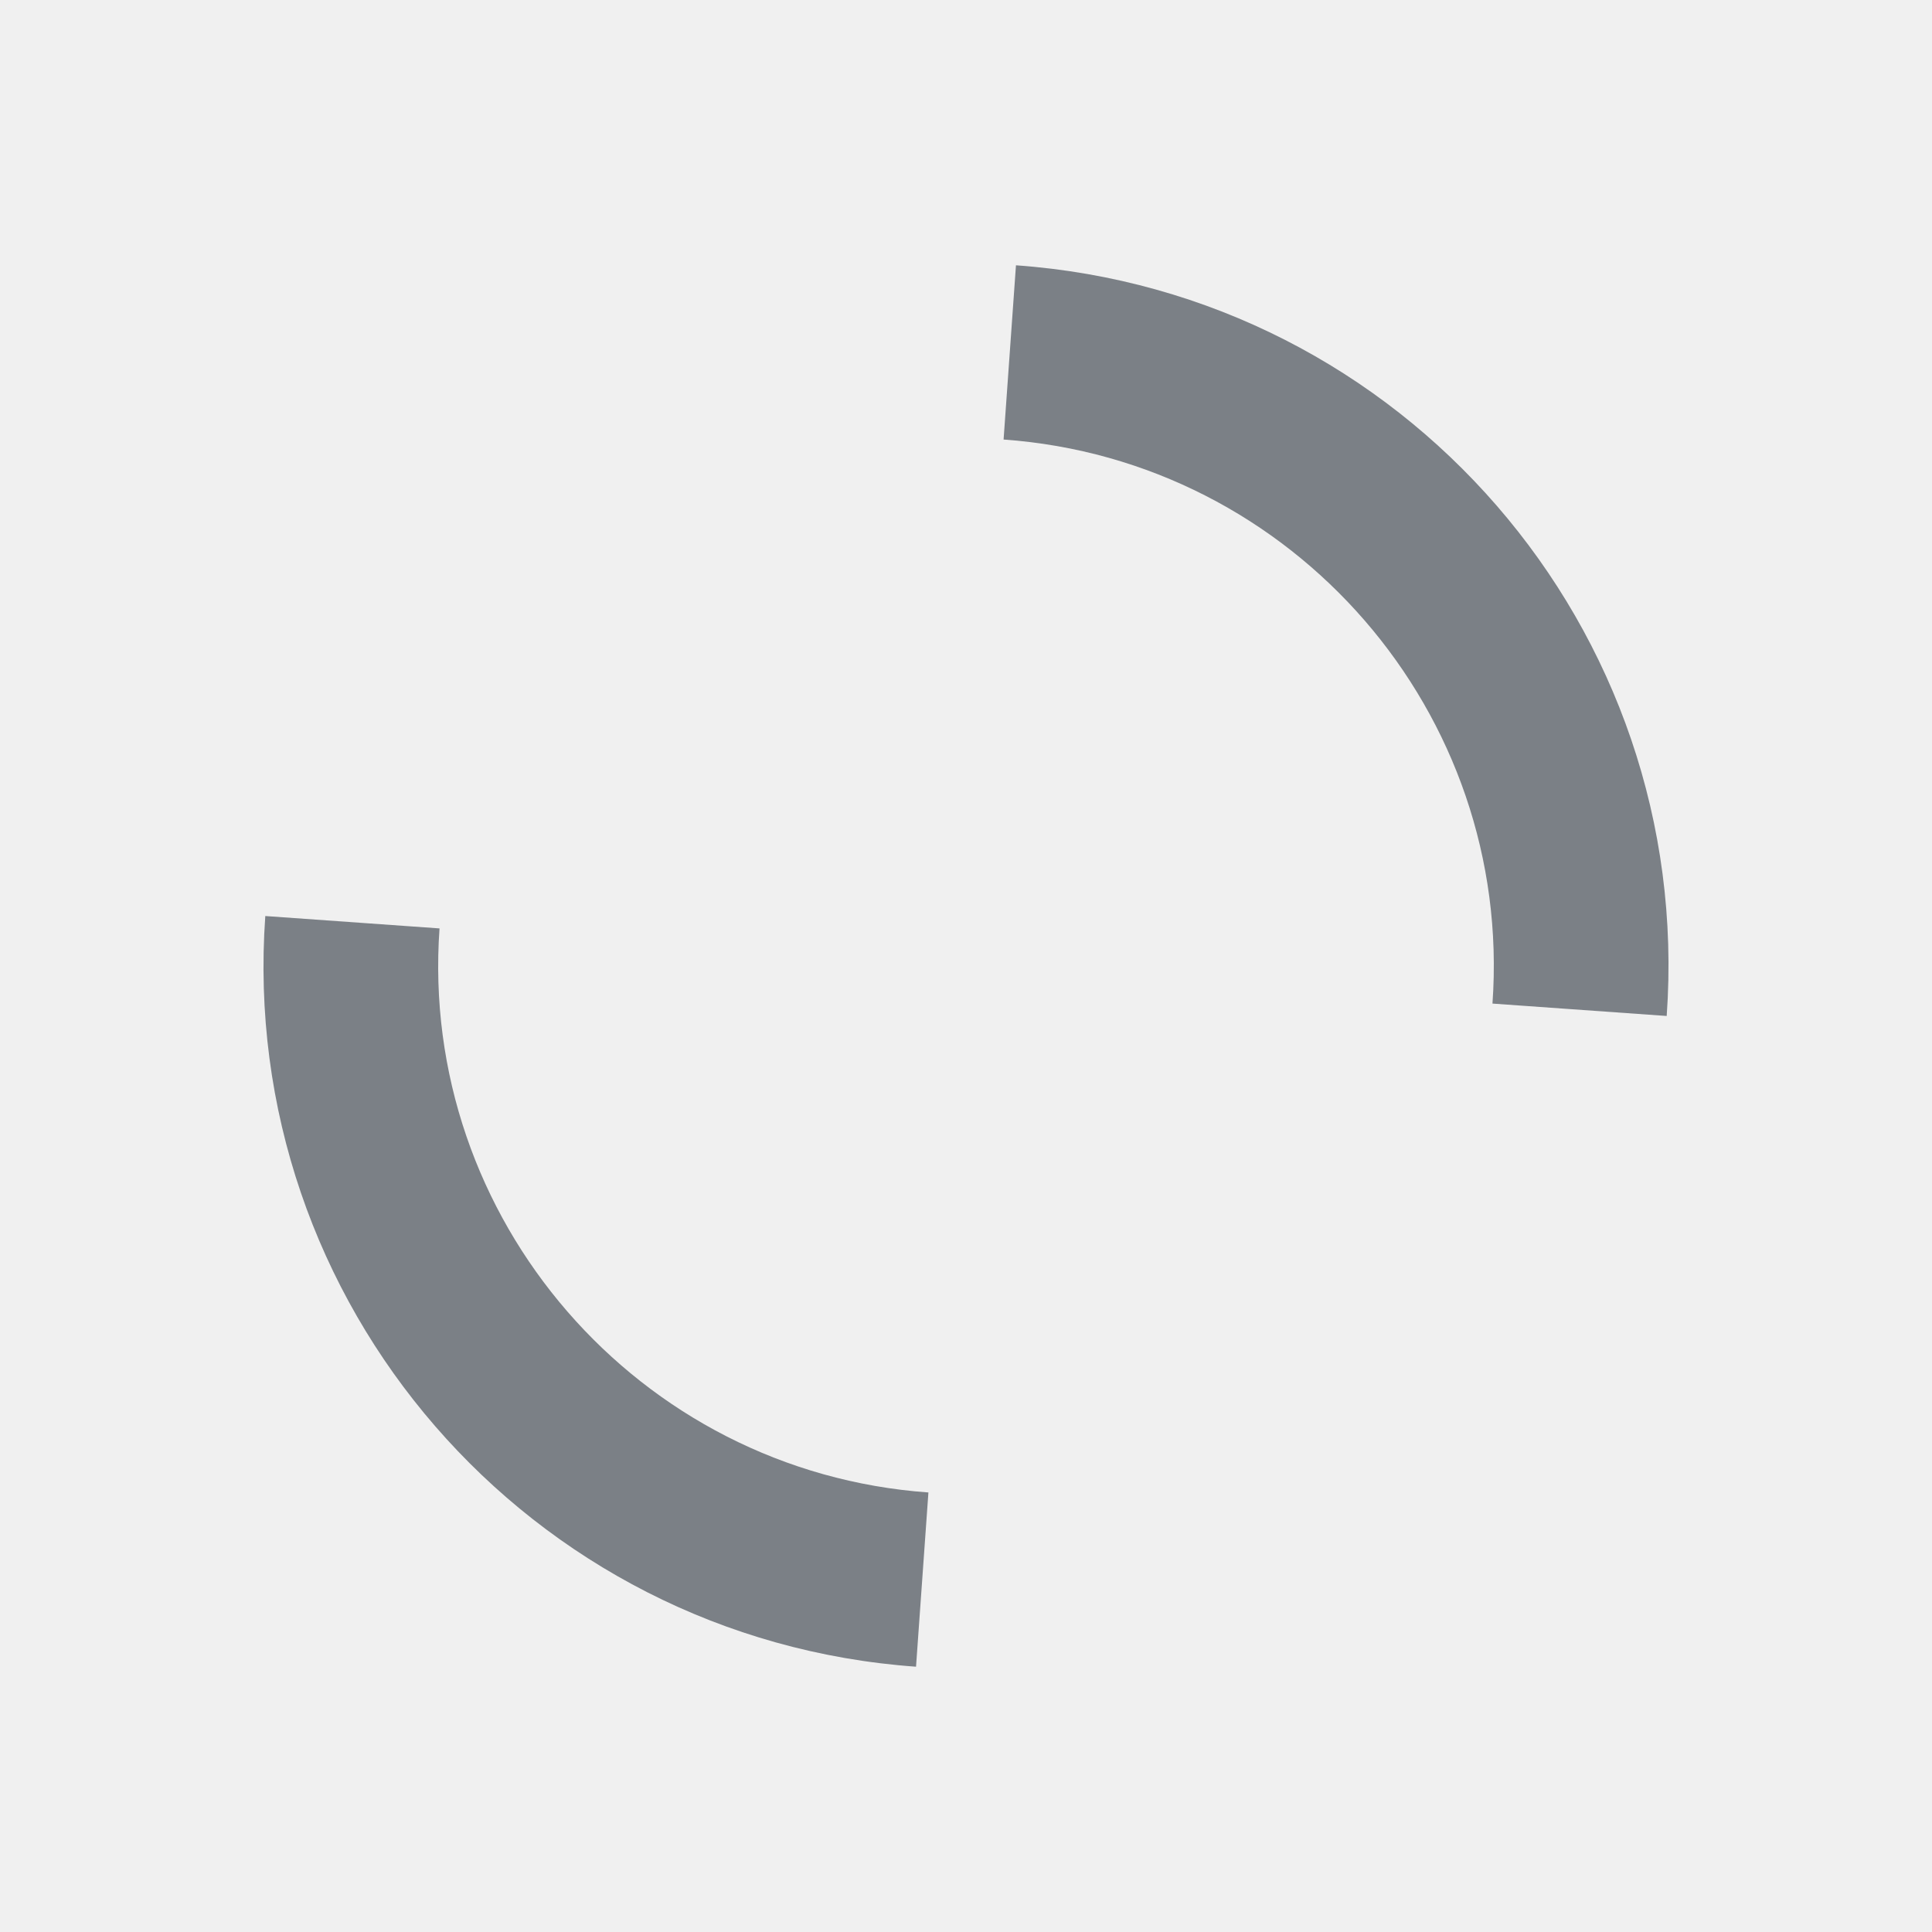
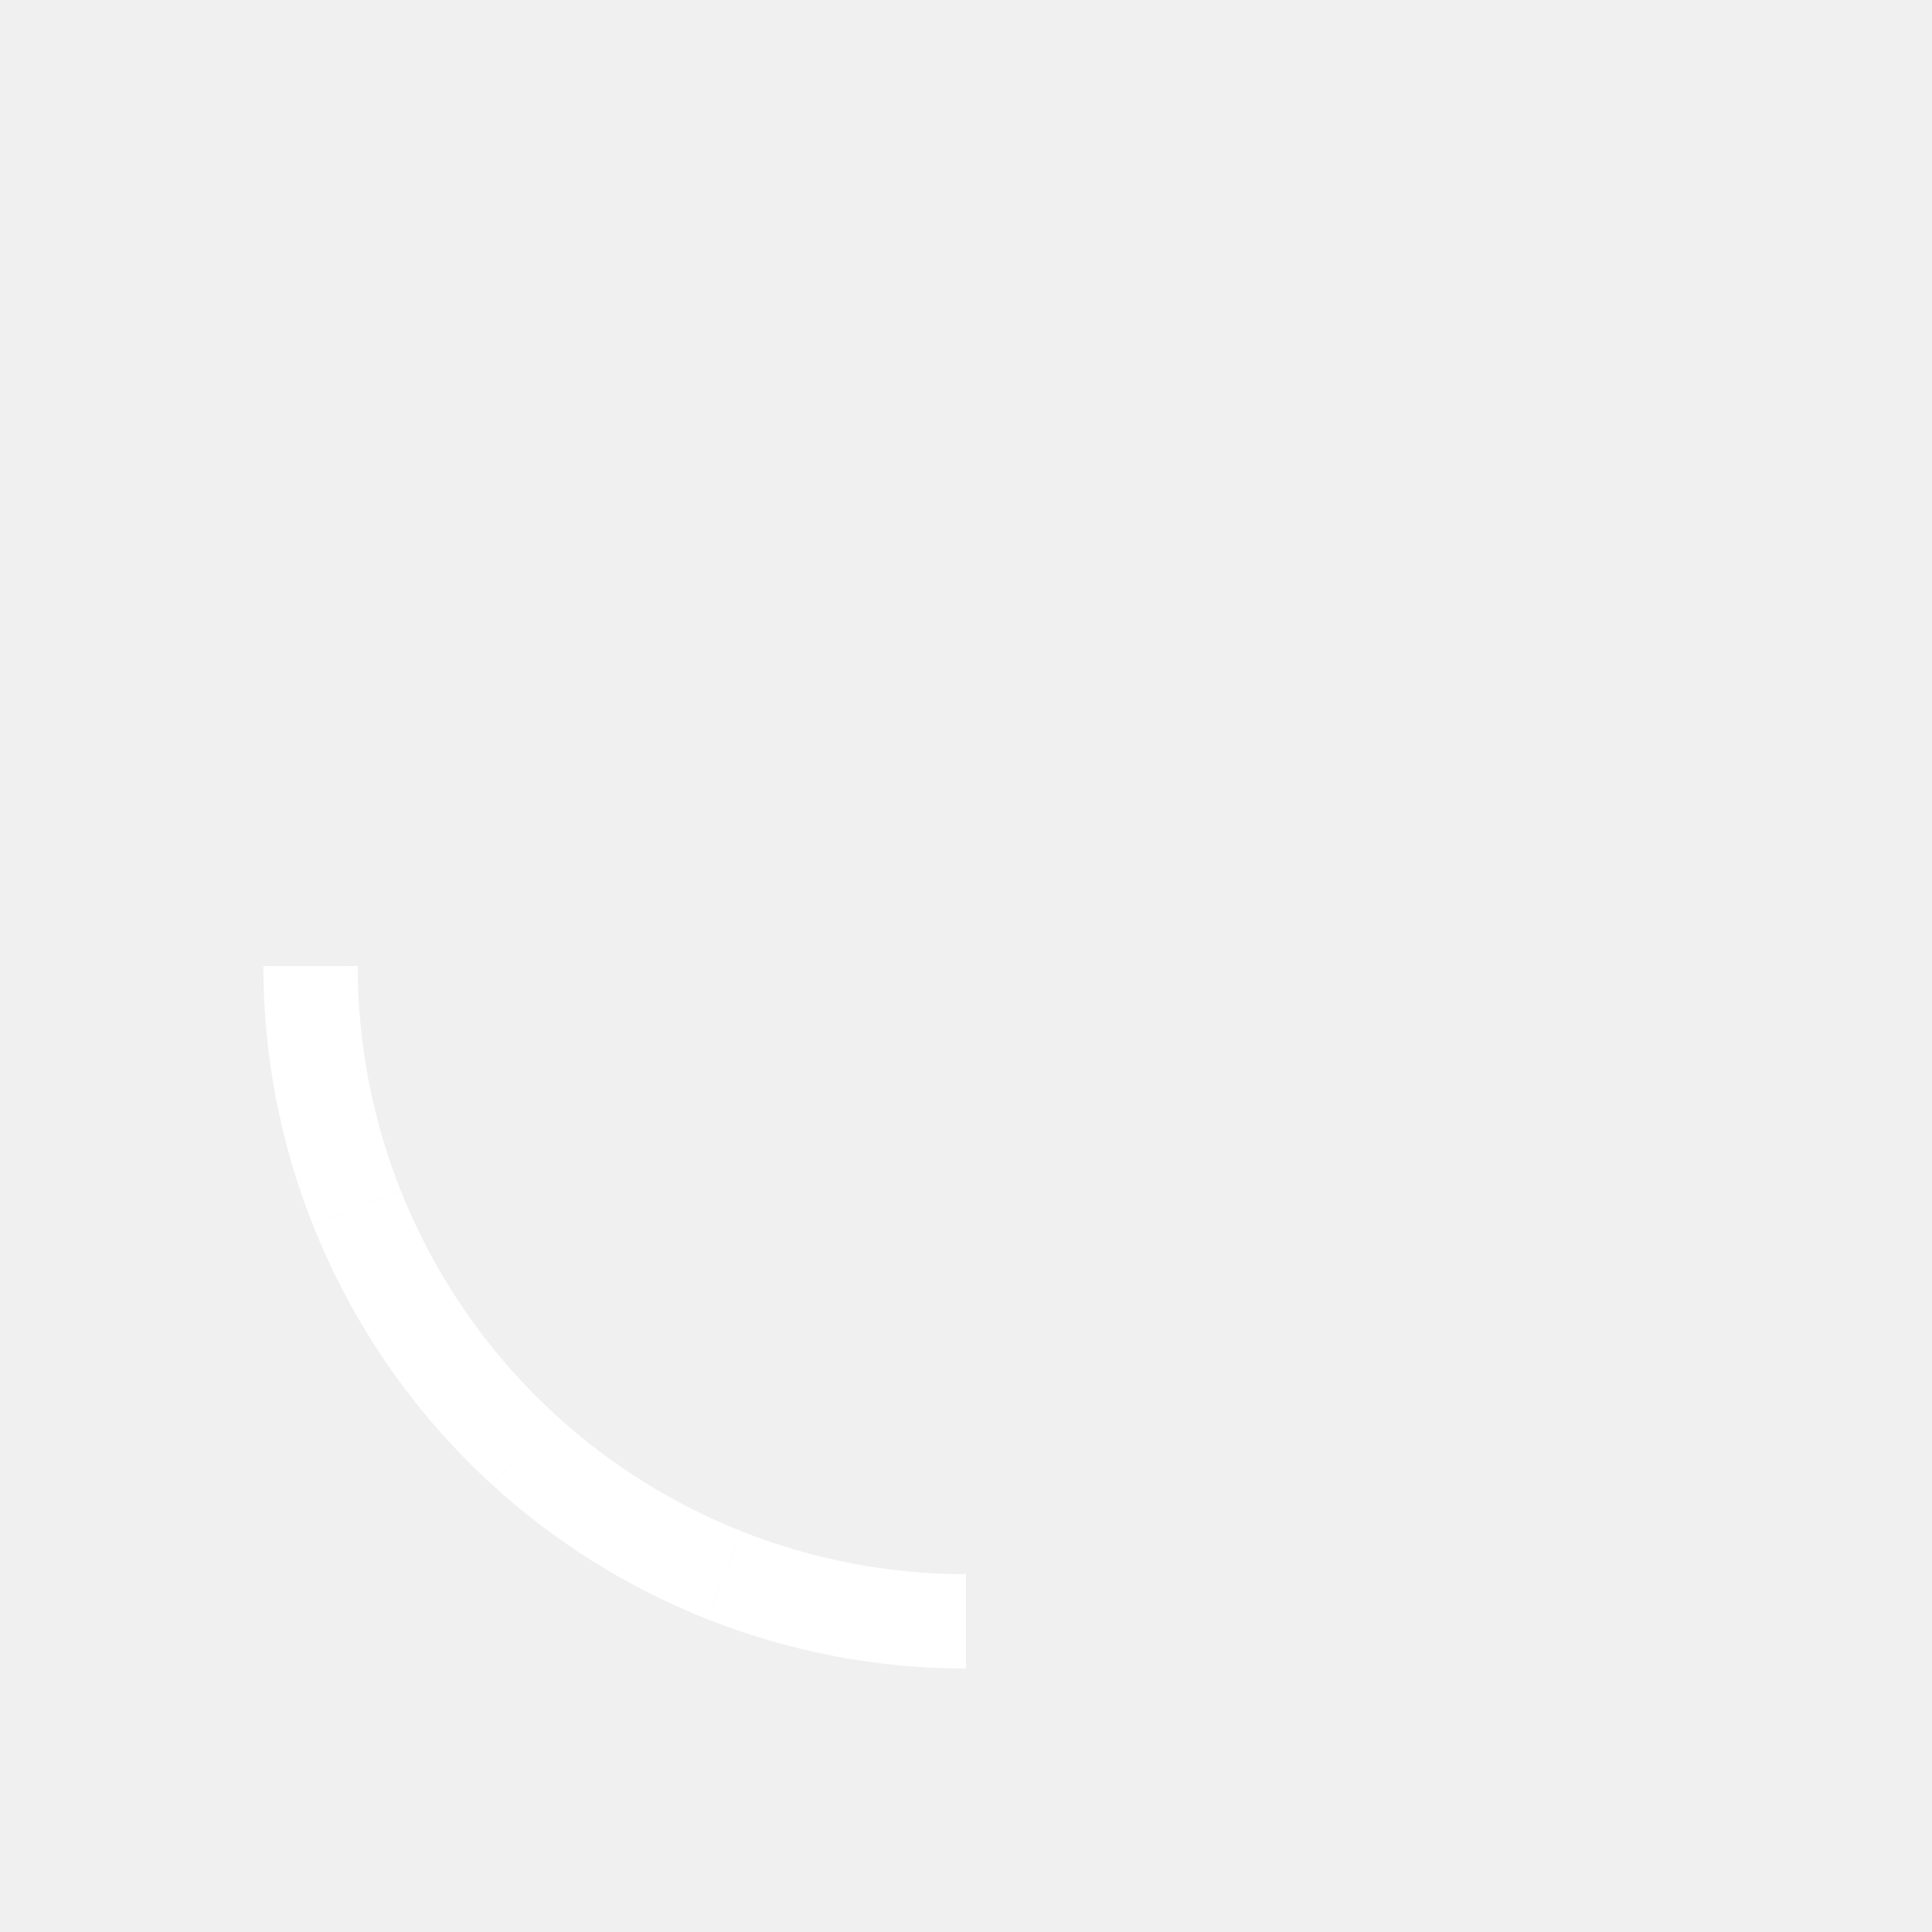
- <svg xmlns="http://www.w3.org/2000/svg" width="22" height="22" id="svg27665" version="1.1">
-   <defs id="defs27667" />
-   <g id="layer1" transform="translate(3316.417,-2094.719)">
-     <path style="color:#000000;fill:#434a54;fill-opacity:0.675;fill-rule:nonzero;stroke:none;stroke-width:2.286;marker:none;visibility:visible;display:inline;overflow:visible;enable-background:accumulate" d="m -3299.372,2100.479 c -1.341,-1.547 -3.272,-2.582 -5.476,-2.739 l -0.141,1.984 c 3.305,0.236 5.803,3.118 5.567,6.423 l 1.984,0.141 c 0.157,-2.204 -0.593,-4.262 -1.934,-5.809 z m -12.04,4.812 -1.984,-0.141 c -0.157,2.204 0.593,4.262 1.934,5.809 1.341,1.547 3.272,2.582 5.476,2.739 l 0.141,-1.984 c -3.305,-0.236 -5.803,-3.118 -5.567,-6.423 z" id="path2984" />
+ <svg xmlns="http://www.w3.org/2000/svg" xmlns:xlink="http://www.w3.org/1999/xlink" height="22" id="svg6530" version="1.1" viewBox="0 0 22 22" width="22">
+   <defs id="defs6532">
+     <linearGradient id="linearGradient4947">
+       <stop id="stop4949" offset="0" style="stop-color:#dbdee0;stop-opacity:1" />
+       <stop id="stop4951" offset="1" style="stop-color:#dbdee0;stop-opacity:0" />
+     </linearGradient>
+     <linearGradient gradientTransform="translate(448,368)" gradientUnits="userSpaceOnUse" xlink:href="#linearGradient4947" id="linearGradient3780" x1="12" x2="23" y1="6" y2="10" />
+     <linearGradient id="linearGradient3768">
+       <stop id="stop3770" offset="0" style="stop-color:#dbdee0;stop-opacity:1" />
+       <stop id="stop3772" offset="1" style="stop-color:#dbdee0;stop-opacity:0" />
+     </linearGradient>
+     <linearGradient gradientTransform="matrix(-1,0,0,1,471.875,367.875)" gradientUnits="userSpaceOnUse" xlink:href="#linearGradient3768" id="linearGradient3787" x1="5.875" x2="3.875" y1="31.125" y2="4.125" />
+     <linearGradient gradientTransform="matrix(0.8660254,0.5,-0.5,0.8660254,455.6077,363.6077)" gradientUnits="userSpaceOnUse" xlink:href="#linearGradient4947" id="linearGradient4963" x1="12" x2="23" y1="6" y2="10" />
+     <linearGradient gradientTransform="matrix(-0.8660254,-0.5,-0.5,0.8660254,476.3465,375.4369)" gradientUnits="userSpaceOnUse" xlink:href="#linearGradient3768" id="linearGradient4965" x1="5.875" x2="3.875" y1="31.125" y2="4.125" />
+     <linearGradient gradientTransform="matrix(0.5,0.8660254,-0.8660254,0.5,464.3923,363.6077)" gradientUnits="userSpaceOnUse" xlink:href="#linearGradient4947" id="linearGradient4977" x1="12" x2="23" y1="6" y2="10" />
+     <linearGradient gradientTransform="matrix(-0.5,-0.8660254,-0.8660254,0.5,476.4381,384.2215)" gradientUnits="userSpaceOnUse" xlink:href="#linearGradient3768" id="linearGradient4979" x1="5.875" x2="3.875" y1="31.125" y2="4.125" />
+     <linearGradient gradientTransform="matrix(0,1,-1,0,472,368)" gradientUnits="userSpaceOnUse" xlink:href="#linearGradient4947" id="linearGradient4991" x1="12" x2="23" y1="6" y2="10" />
+     <linearGradient gradientTransform="matrix(0,-1,-1,0,472.125,391.875)" gradientUnits="userSpaceOnUse" xlink:href="#linearGradient3768" id="linearGradient4993" x1="5.875" x2="3.875" y1="31.125" y2="4.125" />
+     <linearGradient gradientTransform="matrix(-0.5,0.8660254,-0.8660254,-0.5,476.3923,375.6077)" gradientUnits="userSpaceOnUse" xlink:href="#linearGradient4947" id="linearGradient5061" x1="12" x2="23" y1="6" y2="10" />
+     <linearGradient gradientTransform="matrix(0.5,-0.8660254,-0.8660254,-0.5,464.563,396.3466)" gradientUnits="userSpaceOnUse" xlink:href="#linearGradient3768" id="linearGradient5063" x1="5.875" x2="3.875" y1="31.125" y2="4.125" />
+     <linearGradient gradientTransform="matrix(-0.8660254,0.5,-0.5,-0.8660254,476.3923,384.3923)" gradientUnits="userSpaceOnUse" xlink:href="#linearGradient4947" id="linearGradient5084" x1="12" x2="23" y1="6" y2="10" />
+     <linearGradient gradientTransform="matrix(0.8660254,-0.5,-0.5,-0.8660254,455.7784,396.4381)" gradientUnits="userSpaceOnUse" xlink:href="#linearGradient3768" id="linearGradient5086" x1="5.875" x2="3.875" y1="31.125" y2="4.125" />
+     <linearGradient gradientTransform="matrix(-1,0,0,-1,472,392)" gradientUnits="userSpaceOnUse" xlink:href="#linearGradient4947" id="linearGradient5128" x1="12" x2="23" y1="6" y2="10" />
+     <linearGradient gradientTransform="matrix(1,0,0,-1,448.125,392.125)" gradientUnits="userSpaceOnUse" xlink:href="#linearGradient3768" id="linearGradient5130" x1="5.875" x2="3.875" y1="31.125" y2="4.125" />
+     <linearGradient gradientTransform="matrix(-0.8660254,-0.5,0.5,-0.8660254,464.3923,396.3923)" gradientUnits="userSpaceOnUse" xlink:href="#linearGradient4947" id="linearGradient5140" x1="12" x2="23" y1="6" y2="10" />
+     <linearGradient gradientTransform="matrix(0.8660254,0.5,0.5,-0.8660254,443.6534,384.563)" gradientUnits="userSpaceOnUse" xlink:href="#linearGradient3768" id="linearGradient5142" x1="5.875" x2="3.875" y1="31.125" y2="4.125" />
+     <linearGradient gradientTransform="matrix(-0.5,-0.8660254,0.8660254,-0.5,455.6077,396.3923)" gradientUnits="userSpaceOnUse" xlink:href="#linearGradient4947" id="linearGradient5152" x1="12" x2="23" y1="6" y2="10" />
+     <linearGradient gradientTransform="matrix(0.5,0.8660254,0.8660254,-0.5,443.5619,375.7784)" gradientUnits="userSpaceOnUse" xlink:href="#linearGradient3768" id="linearGradient5154" x1="5.875" x2="3.875" y1="31.125" y2="4.125" />
+     <linearGradient gradientTransform="matrix(0,-1,1,0,448,392)" gradientUnits="userSpaceOnUse" xlink:href="#linearGradient4947" id="linearGradient5164" x1="12" x2="23" y1="6" y2="10" />
+     <linearGradient gradientTransform="matrix(0,1,1,0,447.875,368.125)" gradientUnits="userSpaceOnUse" xlink:href="#linearGradient3768" id="linearGradient5166" x1="5.875" x2="3.875" y1="31.125" y2="4.125" />
+     <linearGradient gradientTransform="matrix(0.5,-0.8660254,0.8660254,0.5,443.6077,384.3923)" gradientUnits="userSpaceOnUse" xlink:href="#linearGradient4947" id="linearGradient5176" x1="12" x2="23" y1="6" y2="10" />
+     <linearGradient gradientTransform="matrix(-0.5,0.8660254,0.8660254,0.5,455.437,363.6535)" gradientUnits="userSpaceOnUse" xlink:href="#linearGradient3768" id="linearGradient5178" x1="5.875" x2="3.875" y1="31.125" y2="4.125" />
+     <linearGradient gradientTransform="matrix(0.8660254,-0.5,0.5,0.8660254,443.6077,375.6077)" gradientUnits="userSpaceOnUse" xlink:href="#linearGradient4947" id="linearGradient5188" x1="12" x2="23" y1="6" y2="10" />
+     <linearGradient gradientTransform="matrix(-0.8660254,0.5,0.5,0.8660254,464.2216,363.562)" gradientUnits="userSpaceOnUse" xlink:href="#linearGradient3768" id="linearGradient5190" x1="5.875" x2="3.875" y1="31.125" y2="4.125" />
+   </defs>
+   <g id="layer1" transform="translate(-449,-821.3622)" />
+   <g id="layer2" transform="translate(-449,-369)">
+     <rect height="22" id="rect4910" style="color:#bebebe;fill:none;stroke:none;stroke-width:1;marker:none;visibility:visible;display:inline;overflow:visible" width="22" x="449" y="369" />
+     <path style="opacity:1;fill:none;fill-opacity:1;stroke:#ffffff;stroke-width:1.074;stroke-opacity:1" clip-path="none" d="m 453.063,382.754 a 7.463,7.463 0 0 1 -0.527,-2.753" id="path4346-9" />
+     <path style="opacity:1;fill:none;fill-opacity:1;stroke:#ffffff;stroke-width:1.074;stroke-opacity:1" clip-path="none" d="m 454.963,385.507 a 7.463,7.463 0 0 1 -1.899,-2.753" id="path4312-5" />
+     <path style="opacity:1;fill:none;fill-opacity:1;stroke:#ffffff;stroke-width:1.074;stroke-opacity:1" clip-path="none" d="m 457.248,386.937 a 7.463,7.463 0 0 1 -2.285,-1.43" id="path4341-7" />
+     <path style="opacity:1;fill:none;fill-opacity:1;stroke:#ffffff;stroke-width:1.074;stroke-opacity:1" clip-path="none" d="m 460,387.463 a 7.463,7.463 0 0 1 -2.752,-0.526" id="path4170-4" />
+     <path style="opacity:1;fill:none;fill-opacity:1;stroke:#ffffff;stroke-width:1.074;stroke-opacity:1" clip-path="none" d="m 440.554,386.956 a 7.463,7.463 0 0 1 -2.704,0.507" id="path4336-0-6" />
+     <path style="opacity:1;fill:none;fill-opacity:1;stroke:#ffffff;stroke-width:1.074;stroke-opacity:1" clip-path="none" d="m 442.888,385.506 a 7.463,7.463 0 0 1 -2.334,1.45" id="path4321-9-8" />
+     <path style="opacity:1;fill:none;fill-opacity:1;stroke:#ffffff;stroke-width:1.074;stroke-opacity:1" clip-path="none" d="m 444.736,382.876 a 7.463,7.463 0 0 1 -1.848,2.63" id="path4331-9-9" />
+     <path style="opacity:1;fill:none;fill-opacity:1;stroke:#ffffff;stroke-width:1.074;stroke-opacity:1" clip-path="none" d="m 445.312,380 0,0 a 7.463,7.463 0 0 1 -0.576,2.875" id="path4265-5-8" />
+     <path style="opacity:1;fill:none;fill-opacity:1;stroke:#ffffff;stroke-width:1.074;stroke-opacity:1" clip-path="none" d="m 444.708,377.059 a 7.463,7.463 0 0 1 0.604,2.941" id="path4326-5-3" />
+     <path style="opacity:1;fill:none;fill-opacity:1;stroke:#ffffff;stroke-width:1.074;stroke-opacity:1" clip-path="none" d="m 442.886,374.493 a 7.463,7.463 0 0 1 1.822,2.566" id="path4303-3-3" />
+     <path style="opacity:1;fill:none;fill-opacity:1;stroke:#ffffff;stroke-width:1.074;stroke-opacity:1" clip-path="none" d="m 440.602,373.063 a 7.463,7.463 0 0 1 2.285,1.43" id="path4363-8-2" />
+     <path id="path4260-1-2" style="opacity:1;fill:none;fill-opacity:1;stroke:#ffffff;stroke-width:1.074;stroke-opacity:1" d="m 437.849,372.537 a 7.463,7.463 0 0 1 0.063,2.6e-4 m 2e-5,0 a 7.463,7.463 0 0 1 2.69,0.526" />
+     <path style="opacity:1;fill:none;fill-opacity:1;stroke:#ffffff;stroke-width:1.074;stroke-opacity:1" clip-path="none" d="m 435.222,373.015 a 7.463,7.463 0 0 1 2.628,-0.478" id="path4356-4-6" />
+     <path style="opacity:1;fill:none;fill-opacity:1;stroke:#ffffff;stroke-width:1.074;stroke-opacity:1" clip-path="none" d="m 432.811,374.494 a 7.463,7.463 0 0 1 2.411,-1.48" id="path4285-3-1" />
+     <path style="opacity:1;fill:none;fill-opacity:1;stroke:#ffffff;stroke-width:1.074;stroke-opacity:1" clip-path="none" d="m 430.962,377.125 a 7.463,7.463 0 0 1 1.848,-2.63" id="path4351-8-7" />
+     <path style="opacity:1;fill:none;fill-opacity:1;stroke:#ffffff;stroke-width:1.074;stroke-opacity:1" clip-path="none" d="m 430.386,380 a 7.463,7.463 0 0 1 0.576,-2.875" id="path4280-4-6" />
+     <path style="opacity:1;fill:none;fill-opacity:1;stroke:#ffffff;stroke-width:1.074;stroke-opacity:1" clip-path="none" d="m 430.913,382.754 a 7.463,7.463 0 0 1 -0.527,-2.753" id="path4346-9-8" />
+     <path style="opacity:1;fill:none;fill-opacity:1;stroke:#ffffff;stroke-width:1.074;stroke-opacity:1" clip-path="none" d="m 432.812,385.507 a 7.463,7.463 0 0 1 -1.899,-2.753" id="path4312-5-3" />
+     <path style="opacity:1;fill:none;fill-opacity:1;stroke:#ffffff;stroke-width:1.074;stroke-opacity:1" clip-path="none" d="m 435.097,386.937 a 7.463,7.463 0 0 1 -2.285,-1.43" id="path4341-7-2" />
+     <path style="opacity:1;fill:none;fill-opacity:1;stroke:#ffffff;stroke-width:1.074;stroke-opacity:1" clip-path="none" d="m 437.849,387.463 a 7.463,7.463 0 0 1 -2.752,-0.526" id="path4170-4-5" />
  </g>
</svg>
